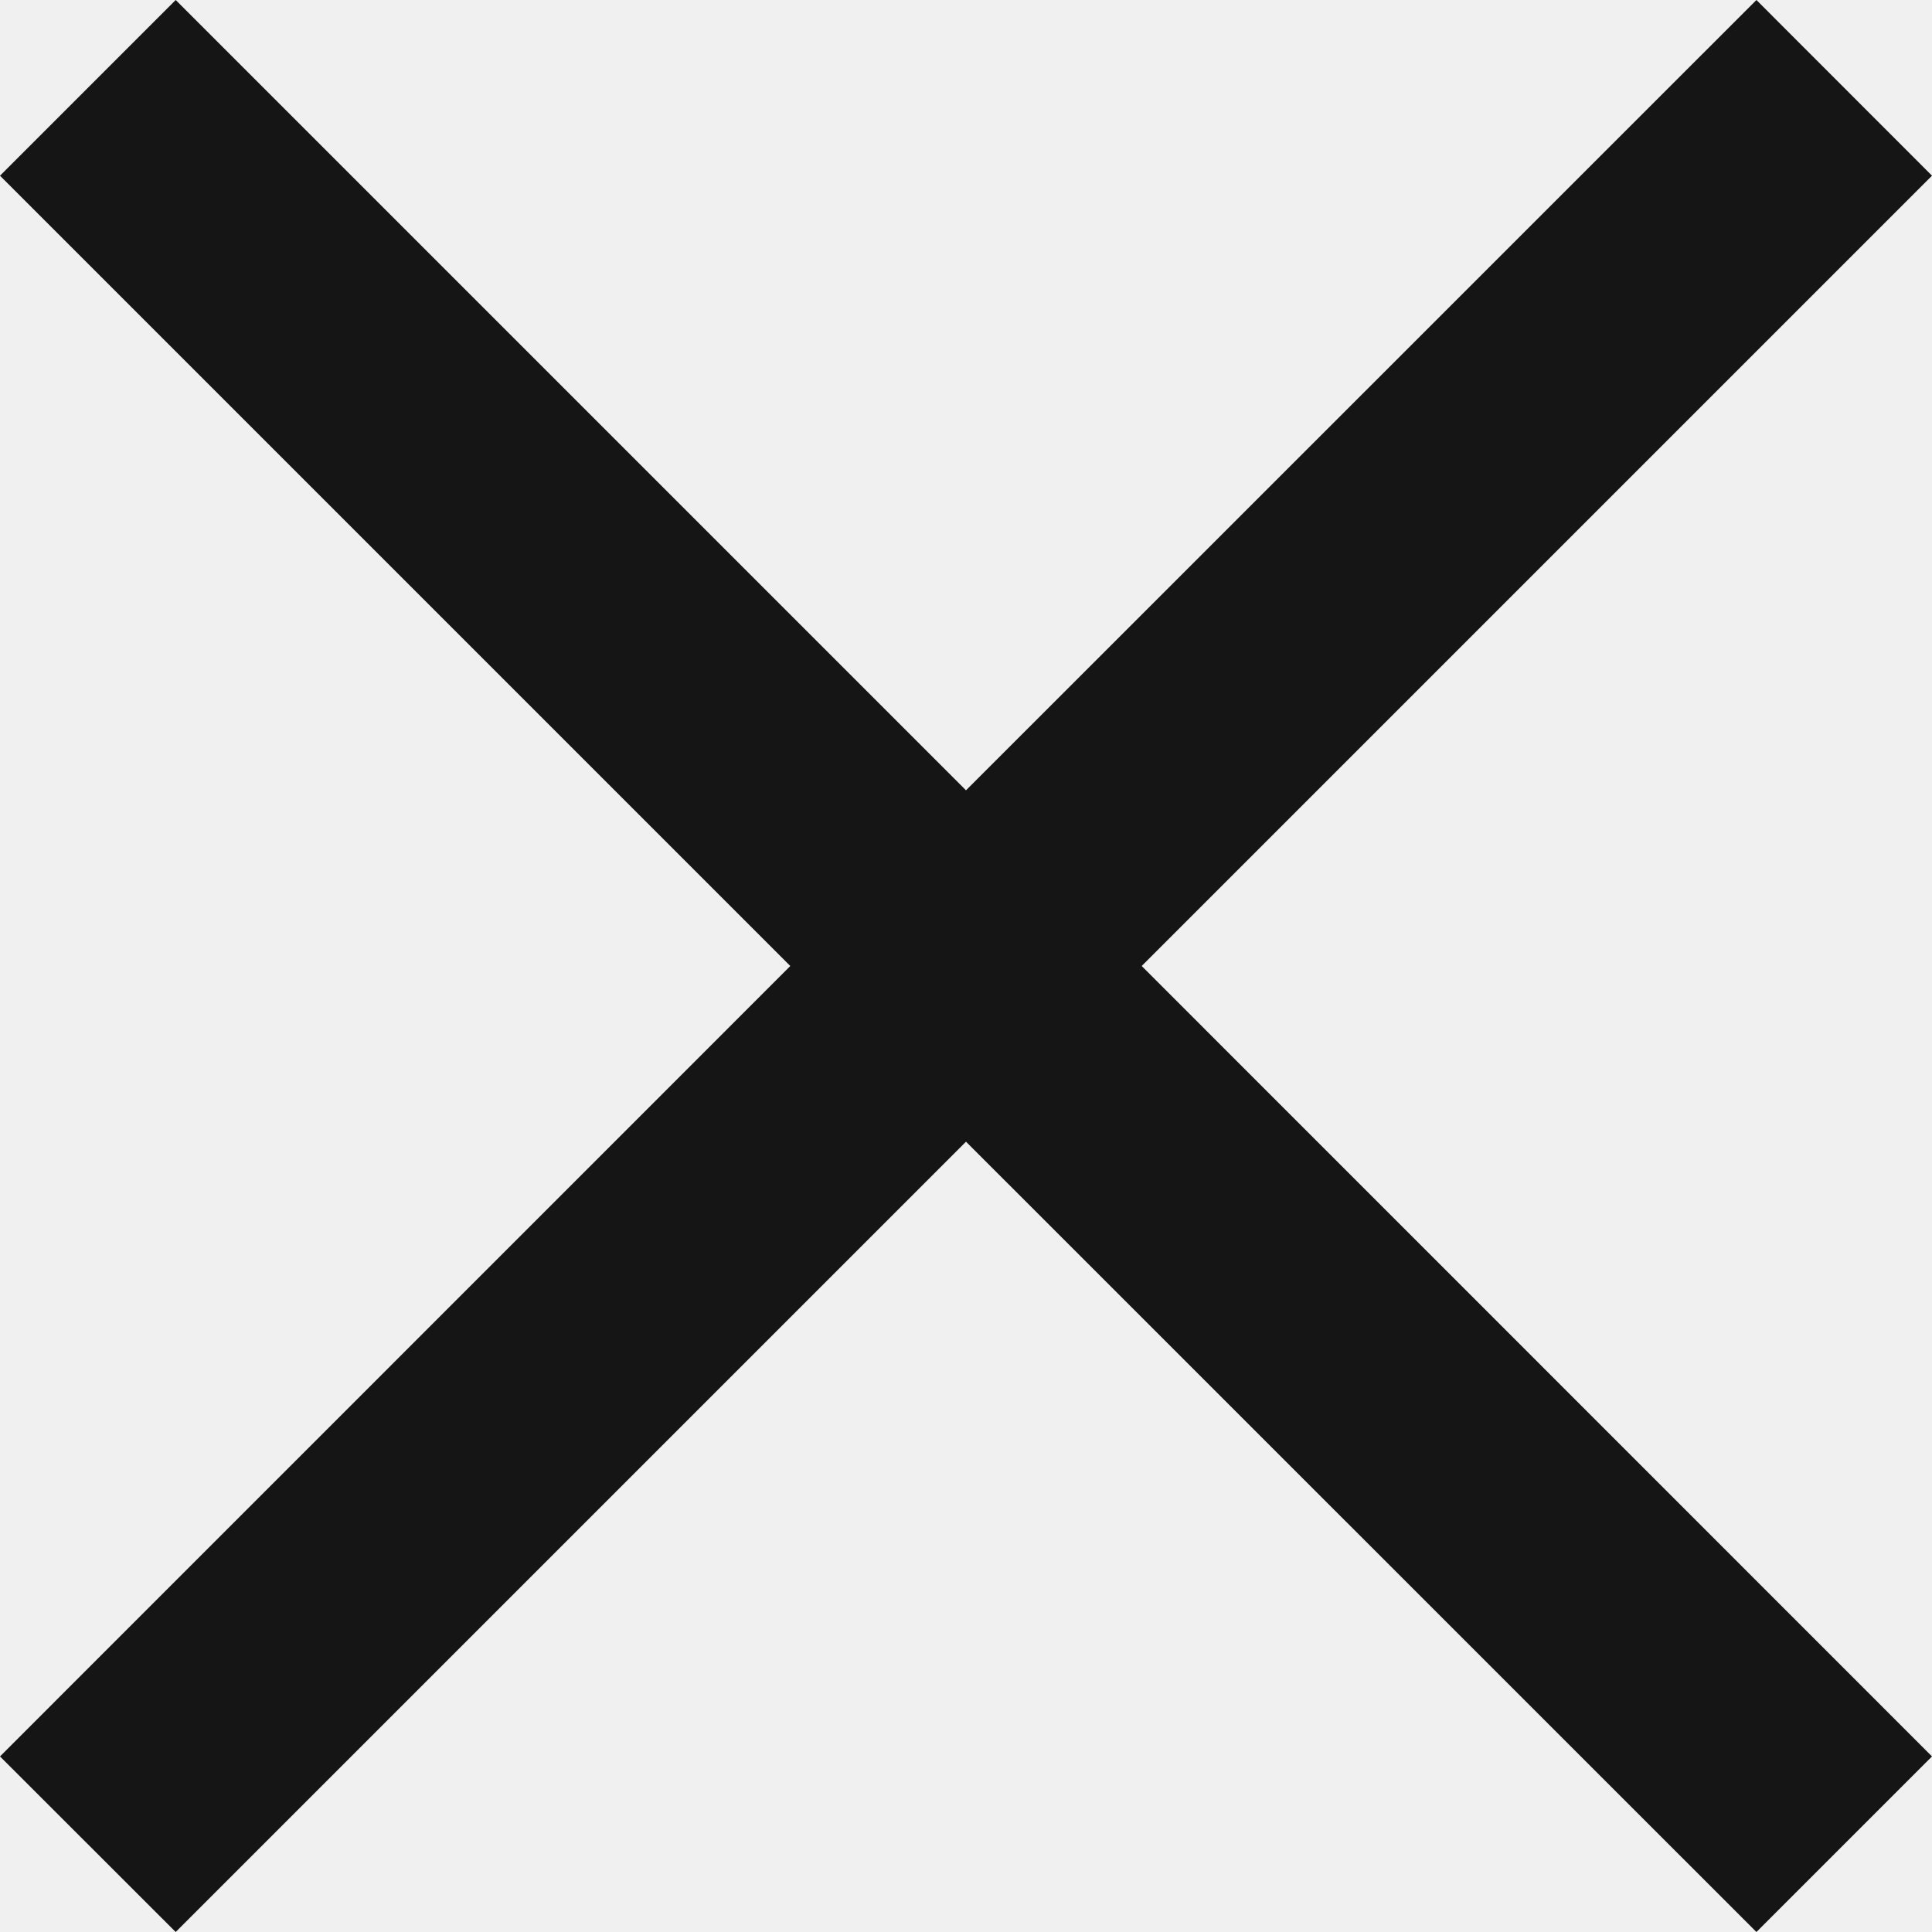
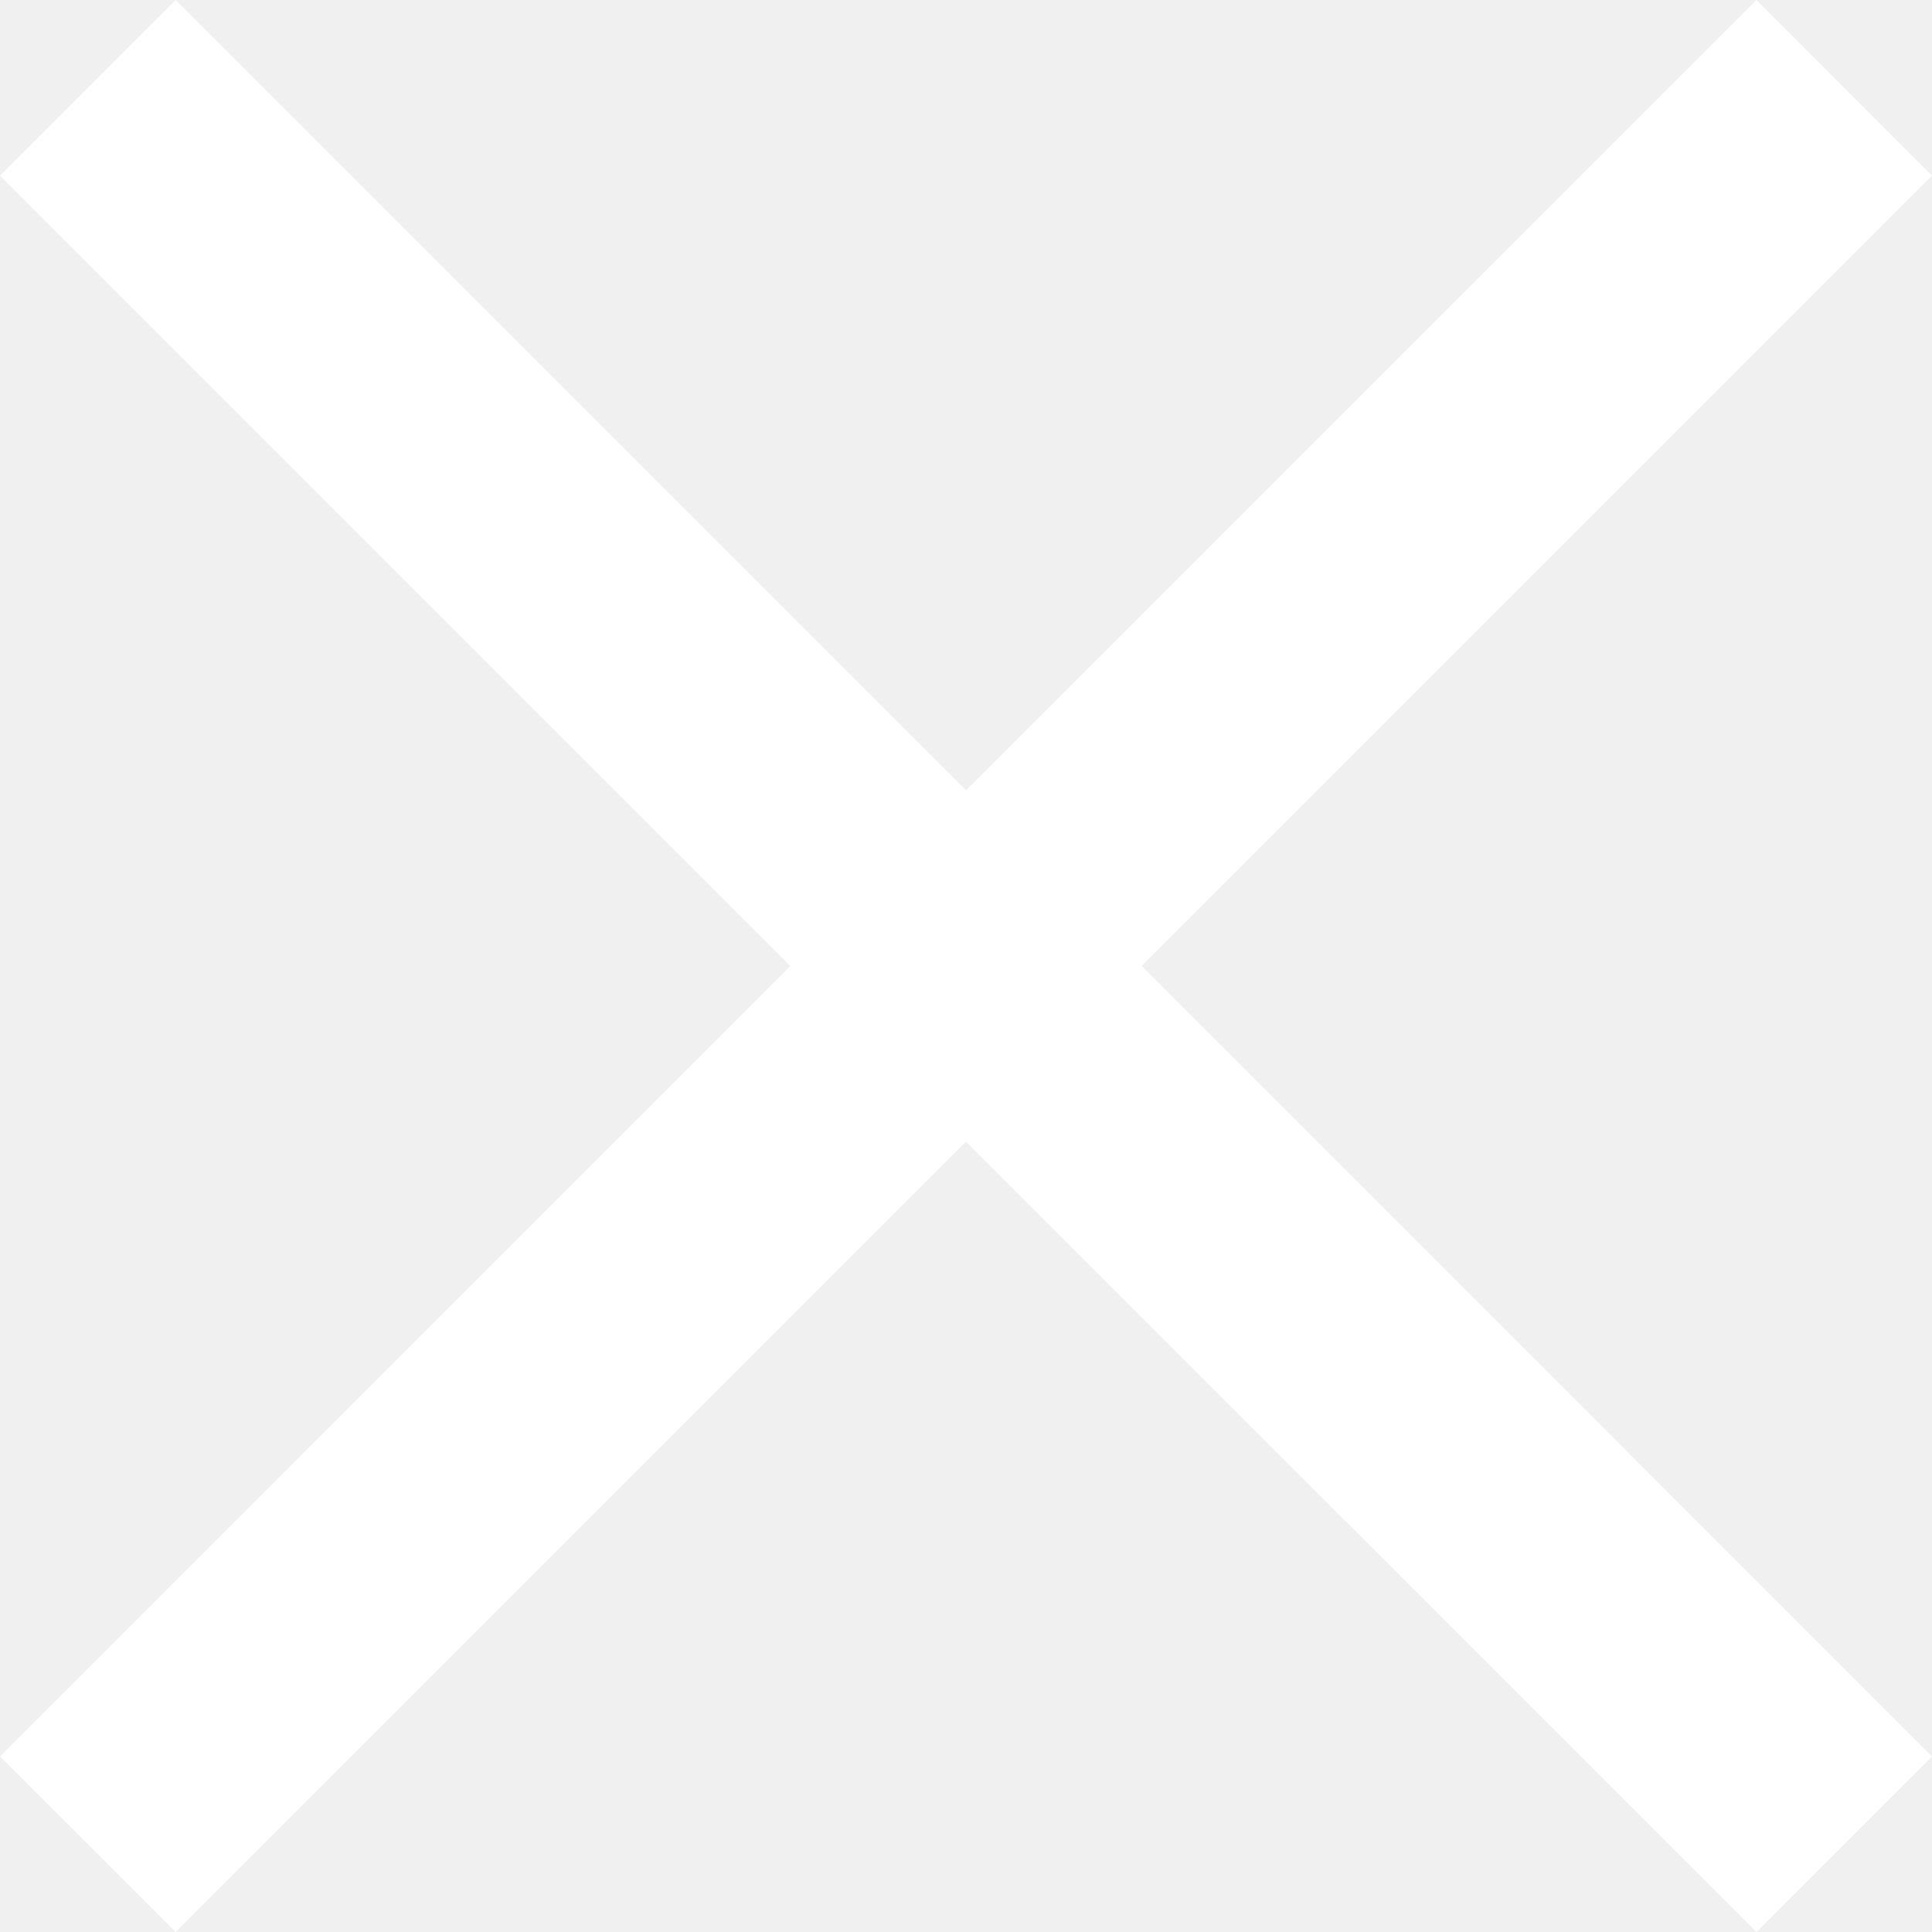
<svg xmlns="http://www.w3.org/2000/svg" width="16" height="16" viewBox="0 0 16 16" fill="none">
-   <path d="M9.455 8L16 14.546L14.546 16L8 9.455L1.455 16L0 14.546L6.545 8L0 1.455L1.455 0L8 6.545L14.546 0L16 1.455L9.455 8Z" fill="#151515" />
+   <path d="M9.455 8L16 14.546L14.546 16L8 9.455L1.455 16L0 14.546L6.545 8L0 1.455L1.455 0L8 6.545L14.546 0L16 1.455L9.455 8Z" fill="white" />
</svg>
